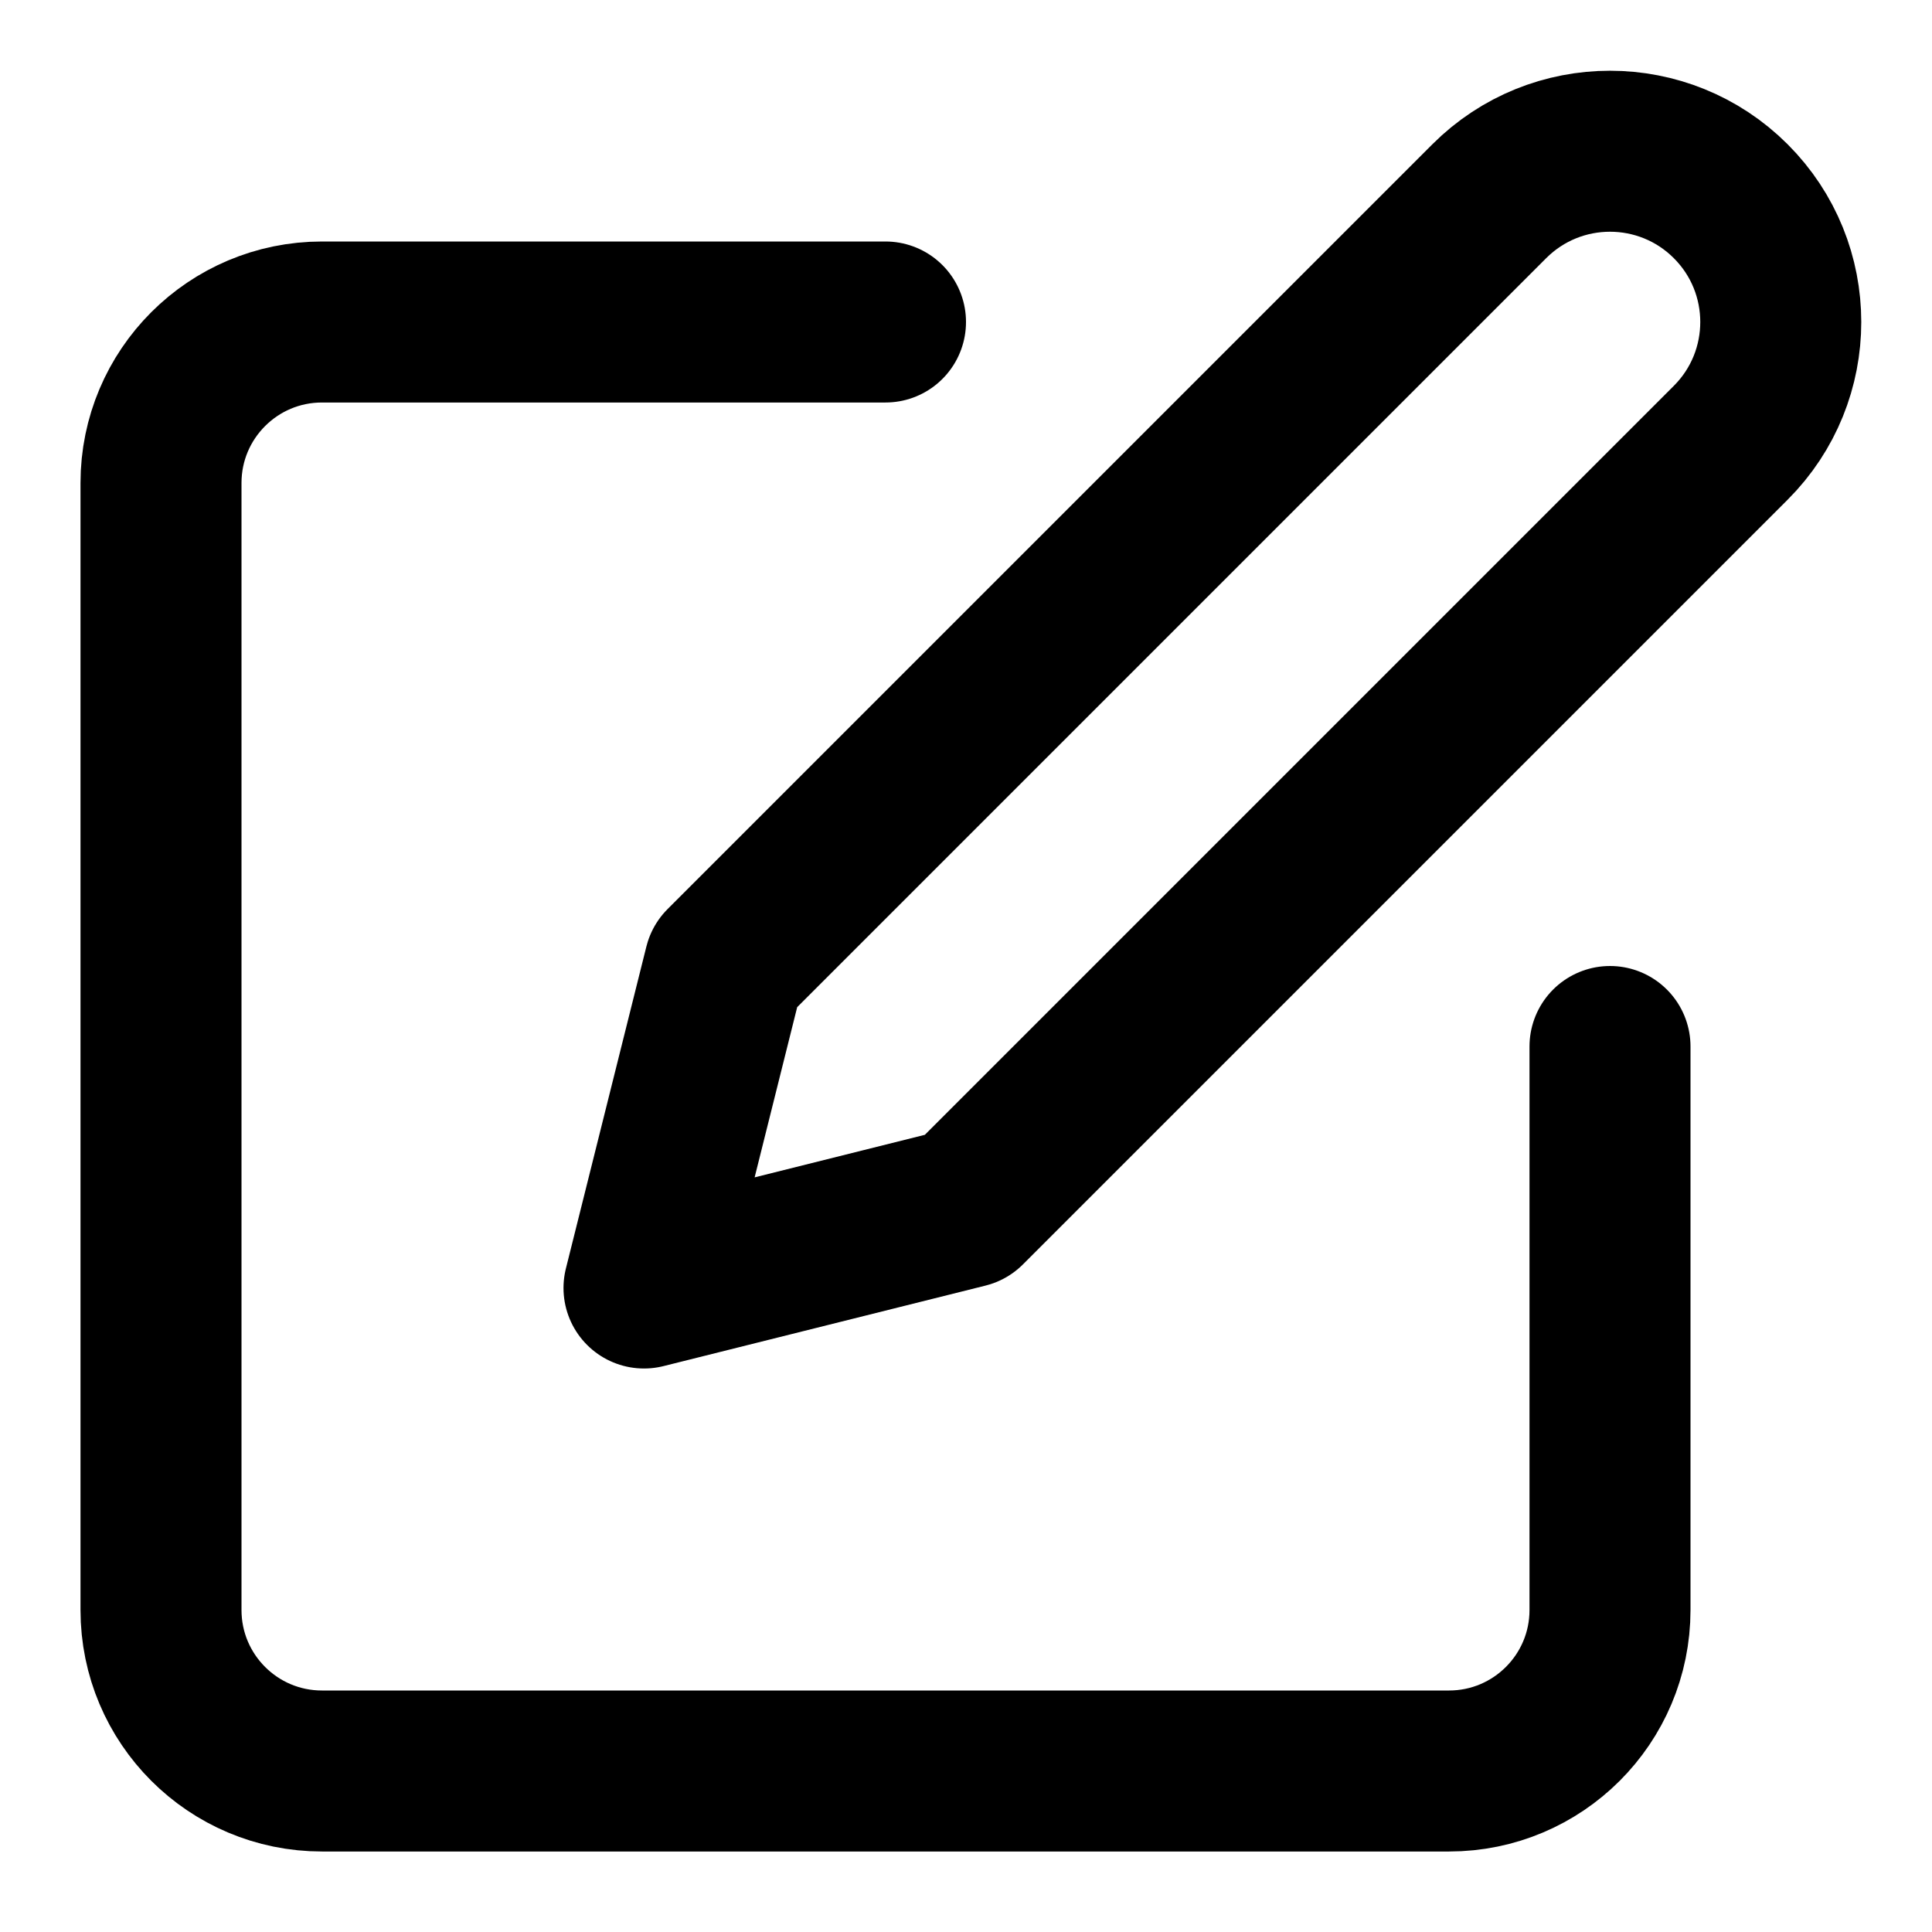
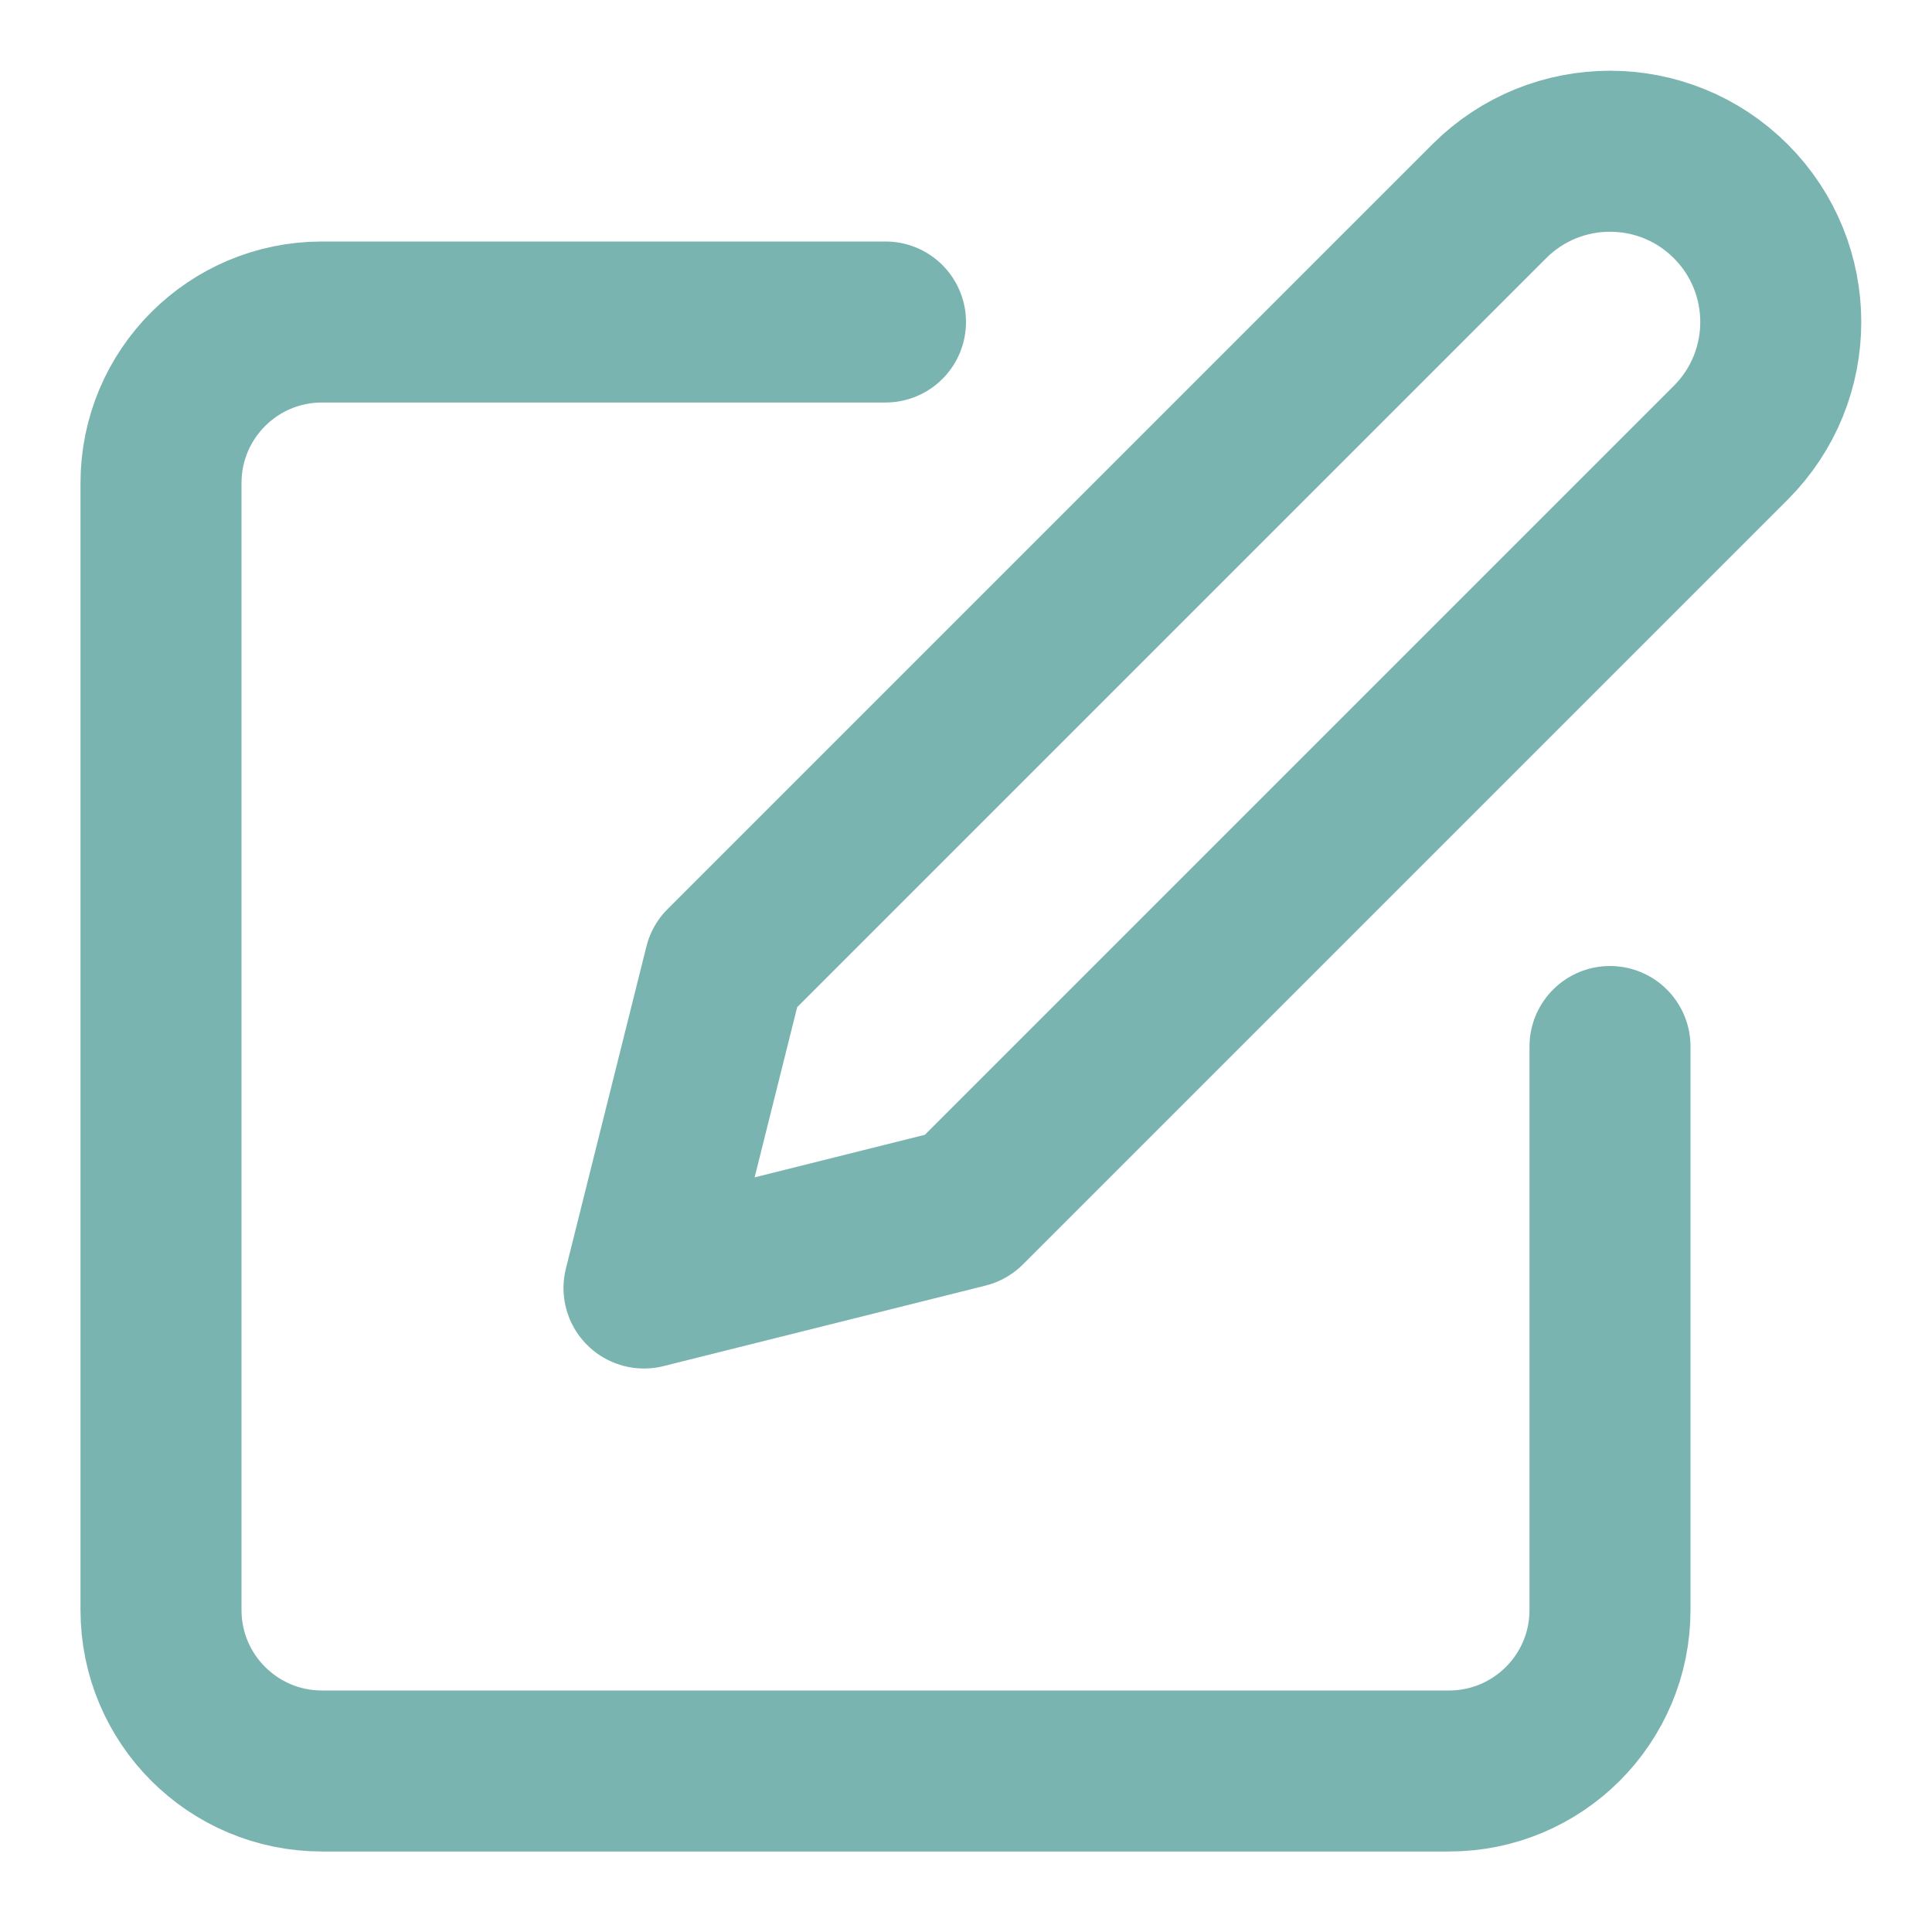
- <svg xmlns="http://www.w3.org/2000/svg" width="24" height="24" viewBox="0 0 24 24" fill="none" stroke="currentColor" stroke-width="2" stroke-linecap="round" stroke-linejoin="round" class="lucide lucide-edit">
+ <svg xmlns="http://www.w3.org/2000/svg" width="24" height="24" viewBox="0 0 24 24" fill="none" stroke="#79b4b0" stroke-width="2" stroke-linecap="round" stroke-linejoin="round" class="lucide lucide-edit">
  <path d="M11 4H4a2 2 0 0 0-2 2v14a2 2 0 0 0 2 2h14a2 2 0 0 0 2-2v-7" />
  <path d="M18.5 2.5a2.121 2.121 0 0 1 3 3L12 15l-4 1 1-4 9.5-9.5z" />
</svg>
